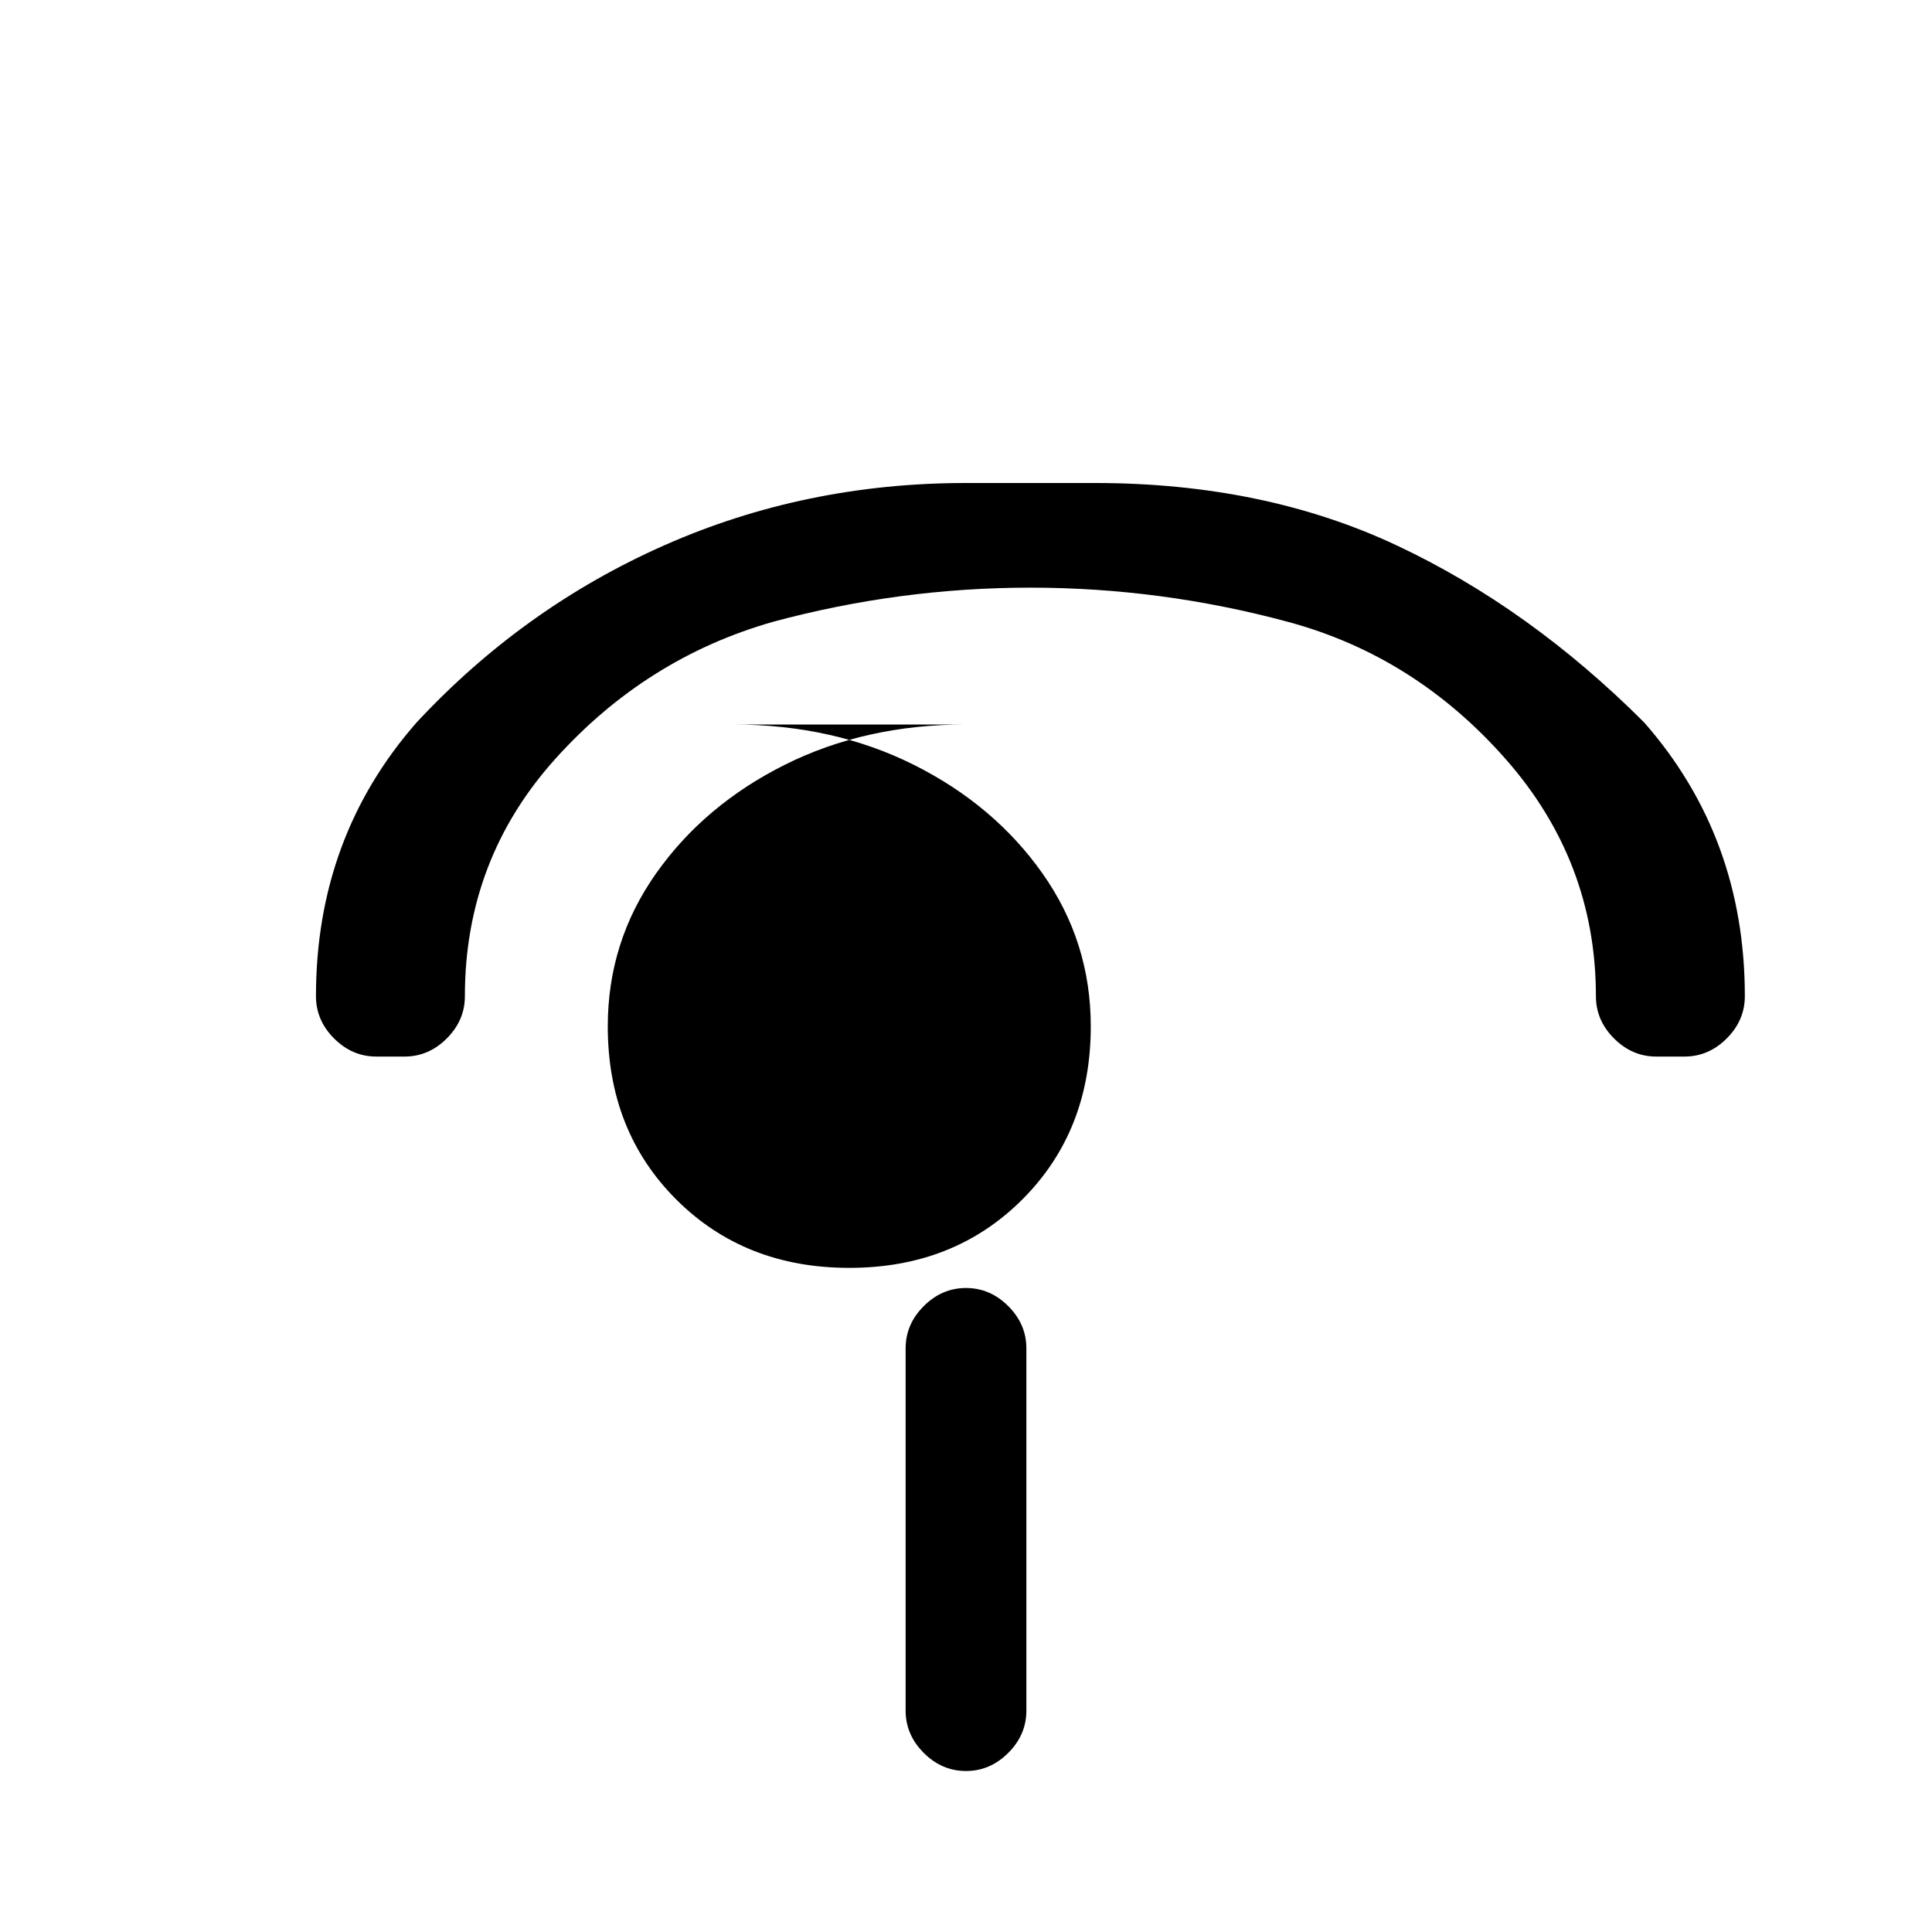
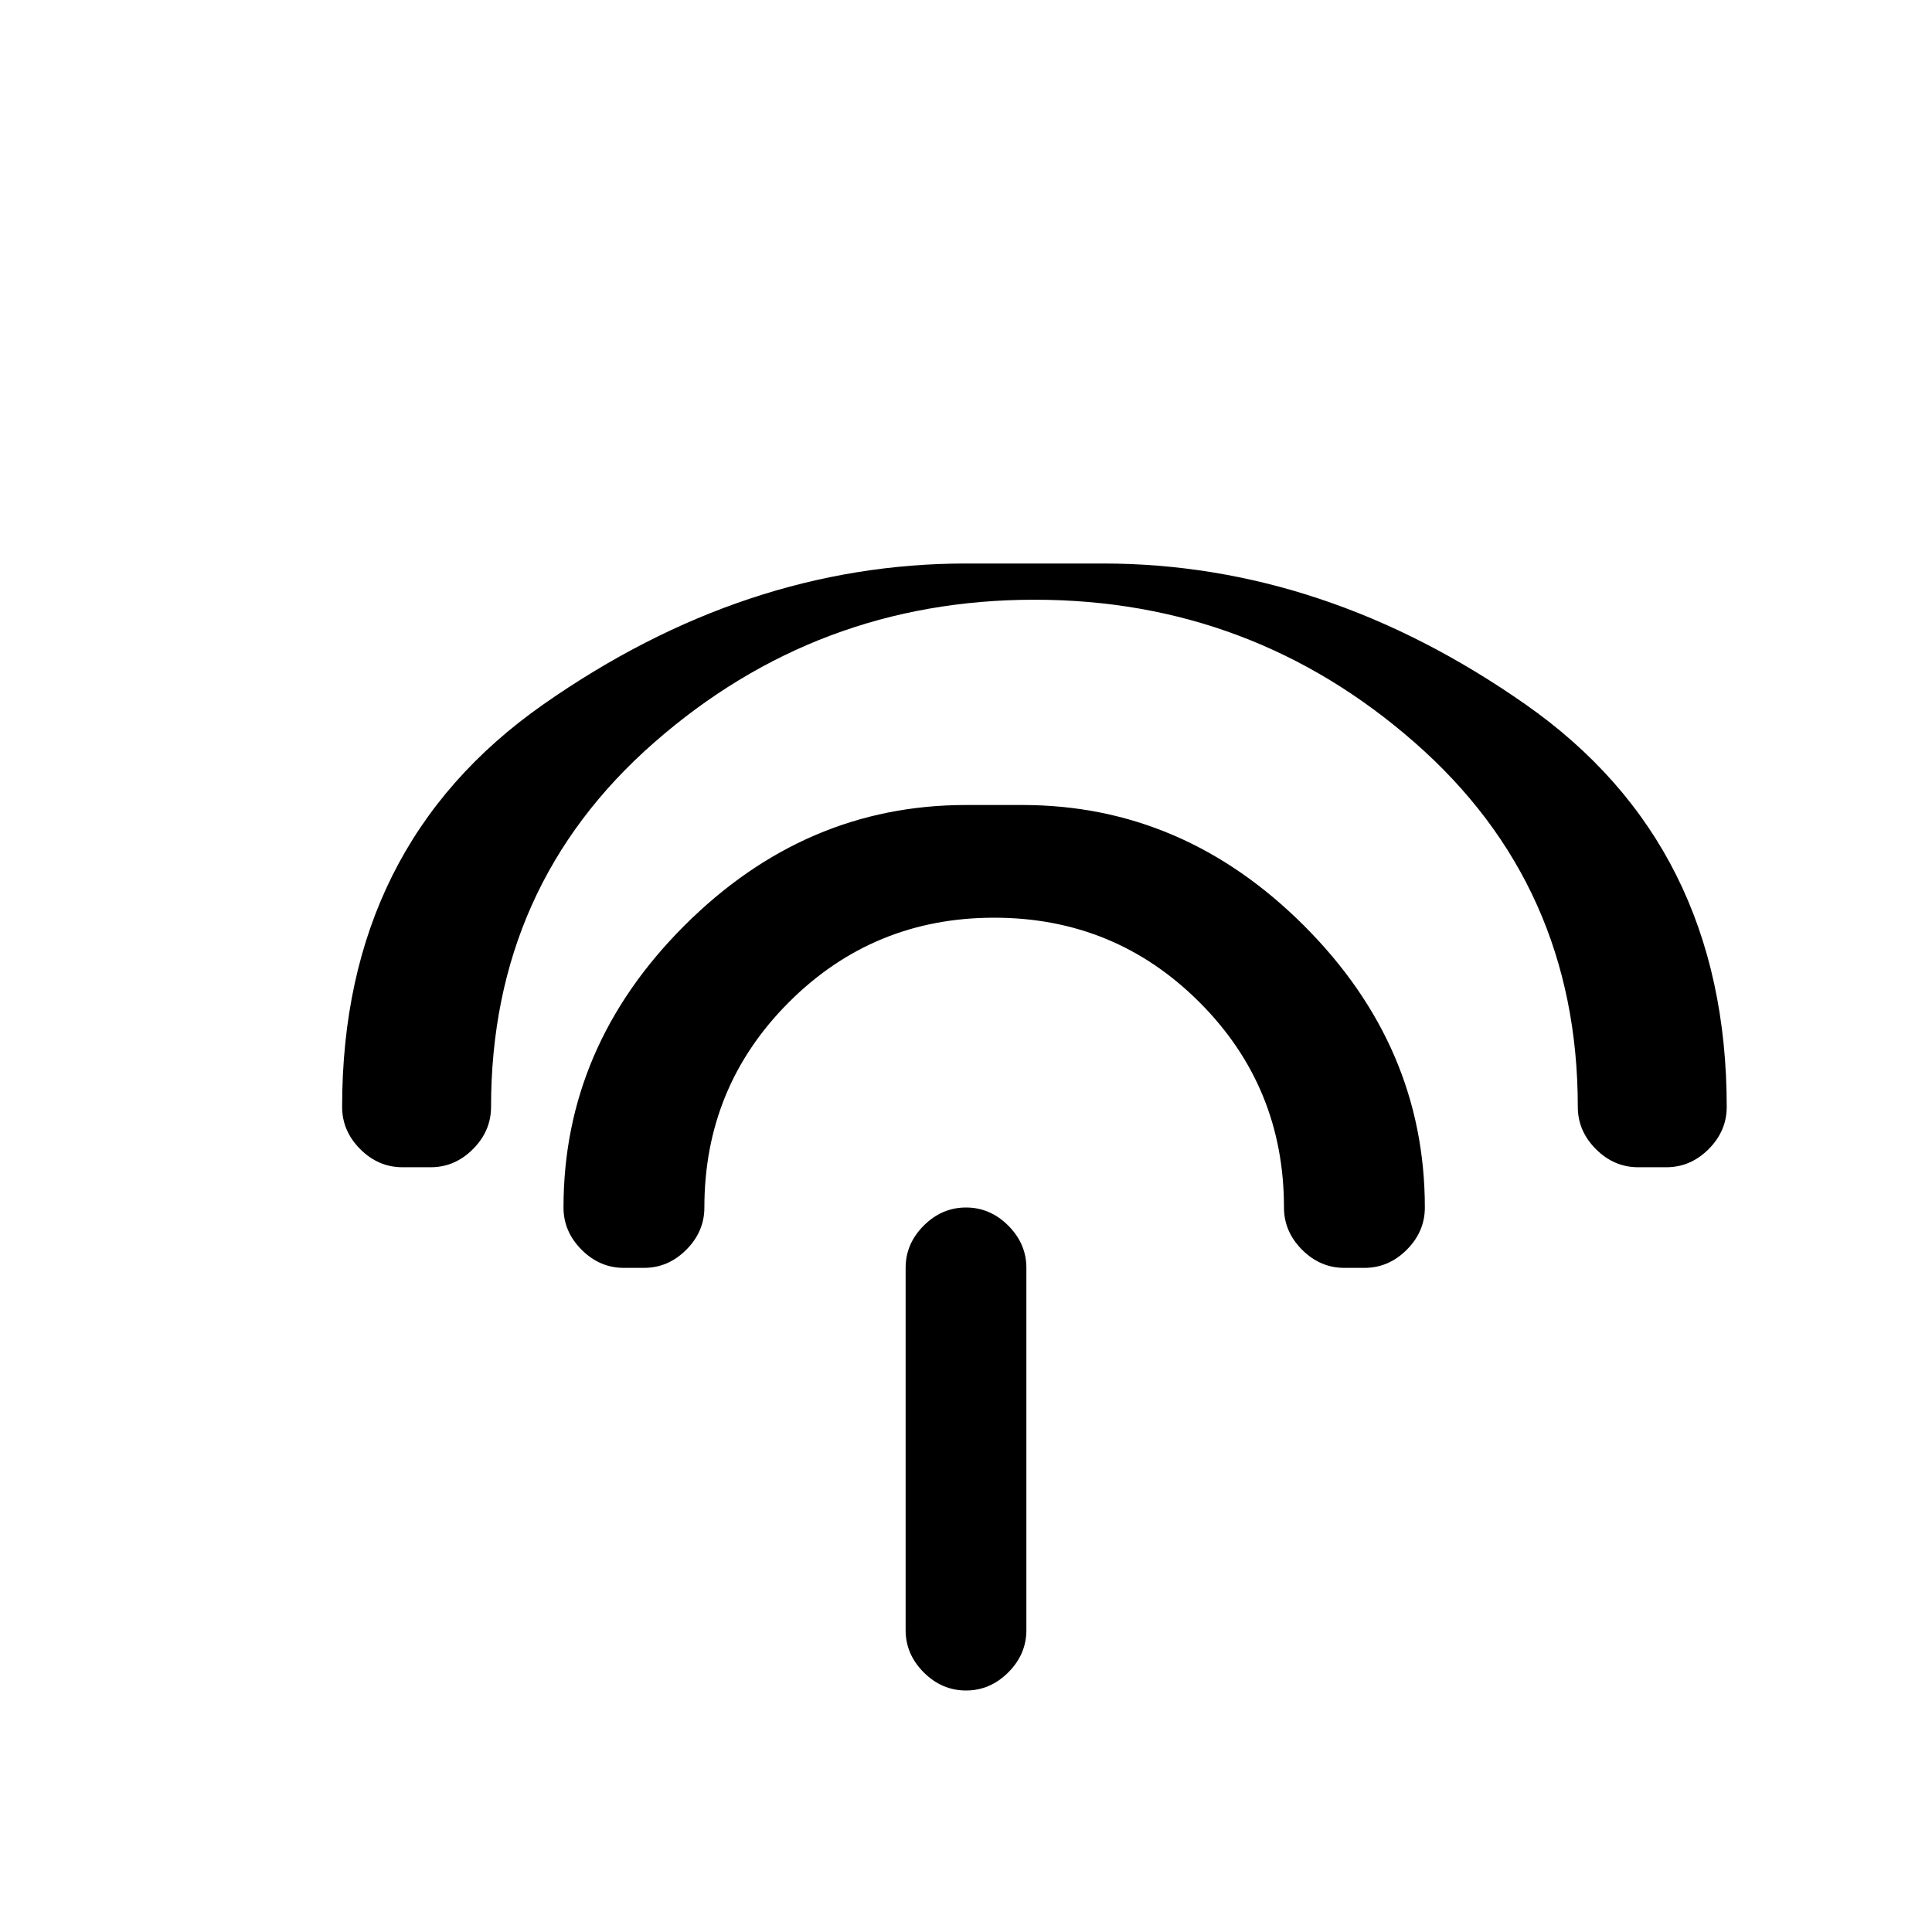
<svg xmlns="http://www.w3.org/2000/svg" height="24" viewBox="0 0 960 960" width="24">
-   <path d="M480 880q-12 0-21-9t-9-21v-180q0-12 9-21t21-9 21 9 9 21v180q0 12-9 21t-21 9Zm0-520q-50 0-90 20-40 20-64 54-24 34-24 76 0 52 34 86t86 34q52 0 86-34t34-86q0-42-24-76-24-34-64-54-40-20-90-20Zm0-120q-80 0-150 31t-123 88q-50 57-50 136 0 12 9 21t21 9h14q12 0 21-9t9-21q0-68 45-118t108-68q63-17 128-17 65 0 128 17 63 17 108 68t45 118q0 12 9 21t21 9h14q12 0 21-9t9-21q0-79-50-136-57-57-123-88t-150-31Zm0 0" />
+   <path d="M480 840q-12 0-21-9t-9-21v-180q0-12 9-21t21-9 21 9 9 21v180q0 12-9 21t-21 9Zm0-440q-80 0-140 60-60 60-60 140 0 12 9 21t21 9h10q12 0 21-9t9-21q0-60 42-102t102-42q60 0 102 42t42 102q0 12 9 21t21 9h10q12 0 21-9t9-21q0-80-60-140-60-60-140-60Zm0-120q-110 0-210 70-100 70-100 200 0 12 9 21t21 9h14q12 0 21-9t9-21q0-110 81-181t189-71q108 0 189 71t81 181q0 12 9 21t21 9h14q12 0 21-9t9-21q0-130-100-200-100-70-210-70Z" />
</svg>
